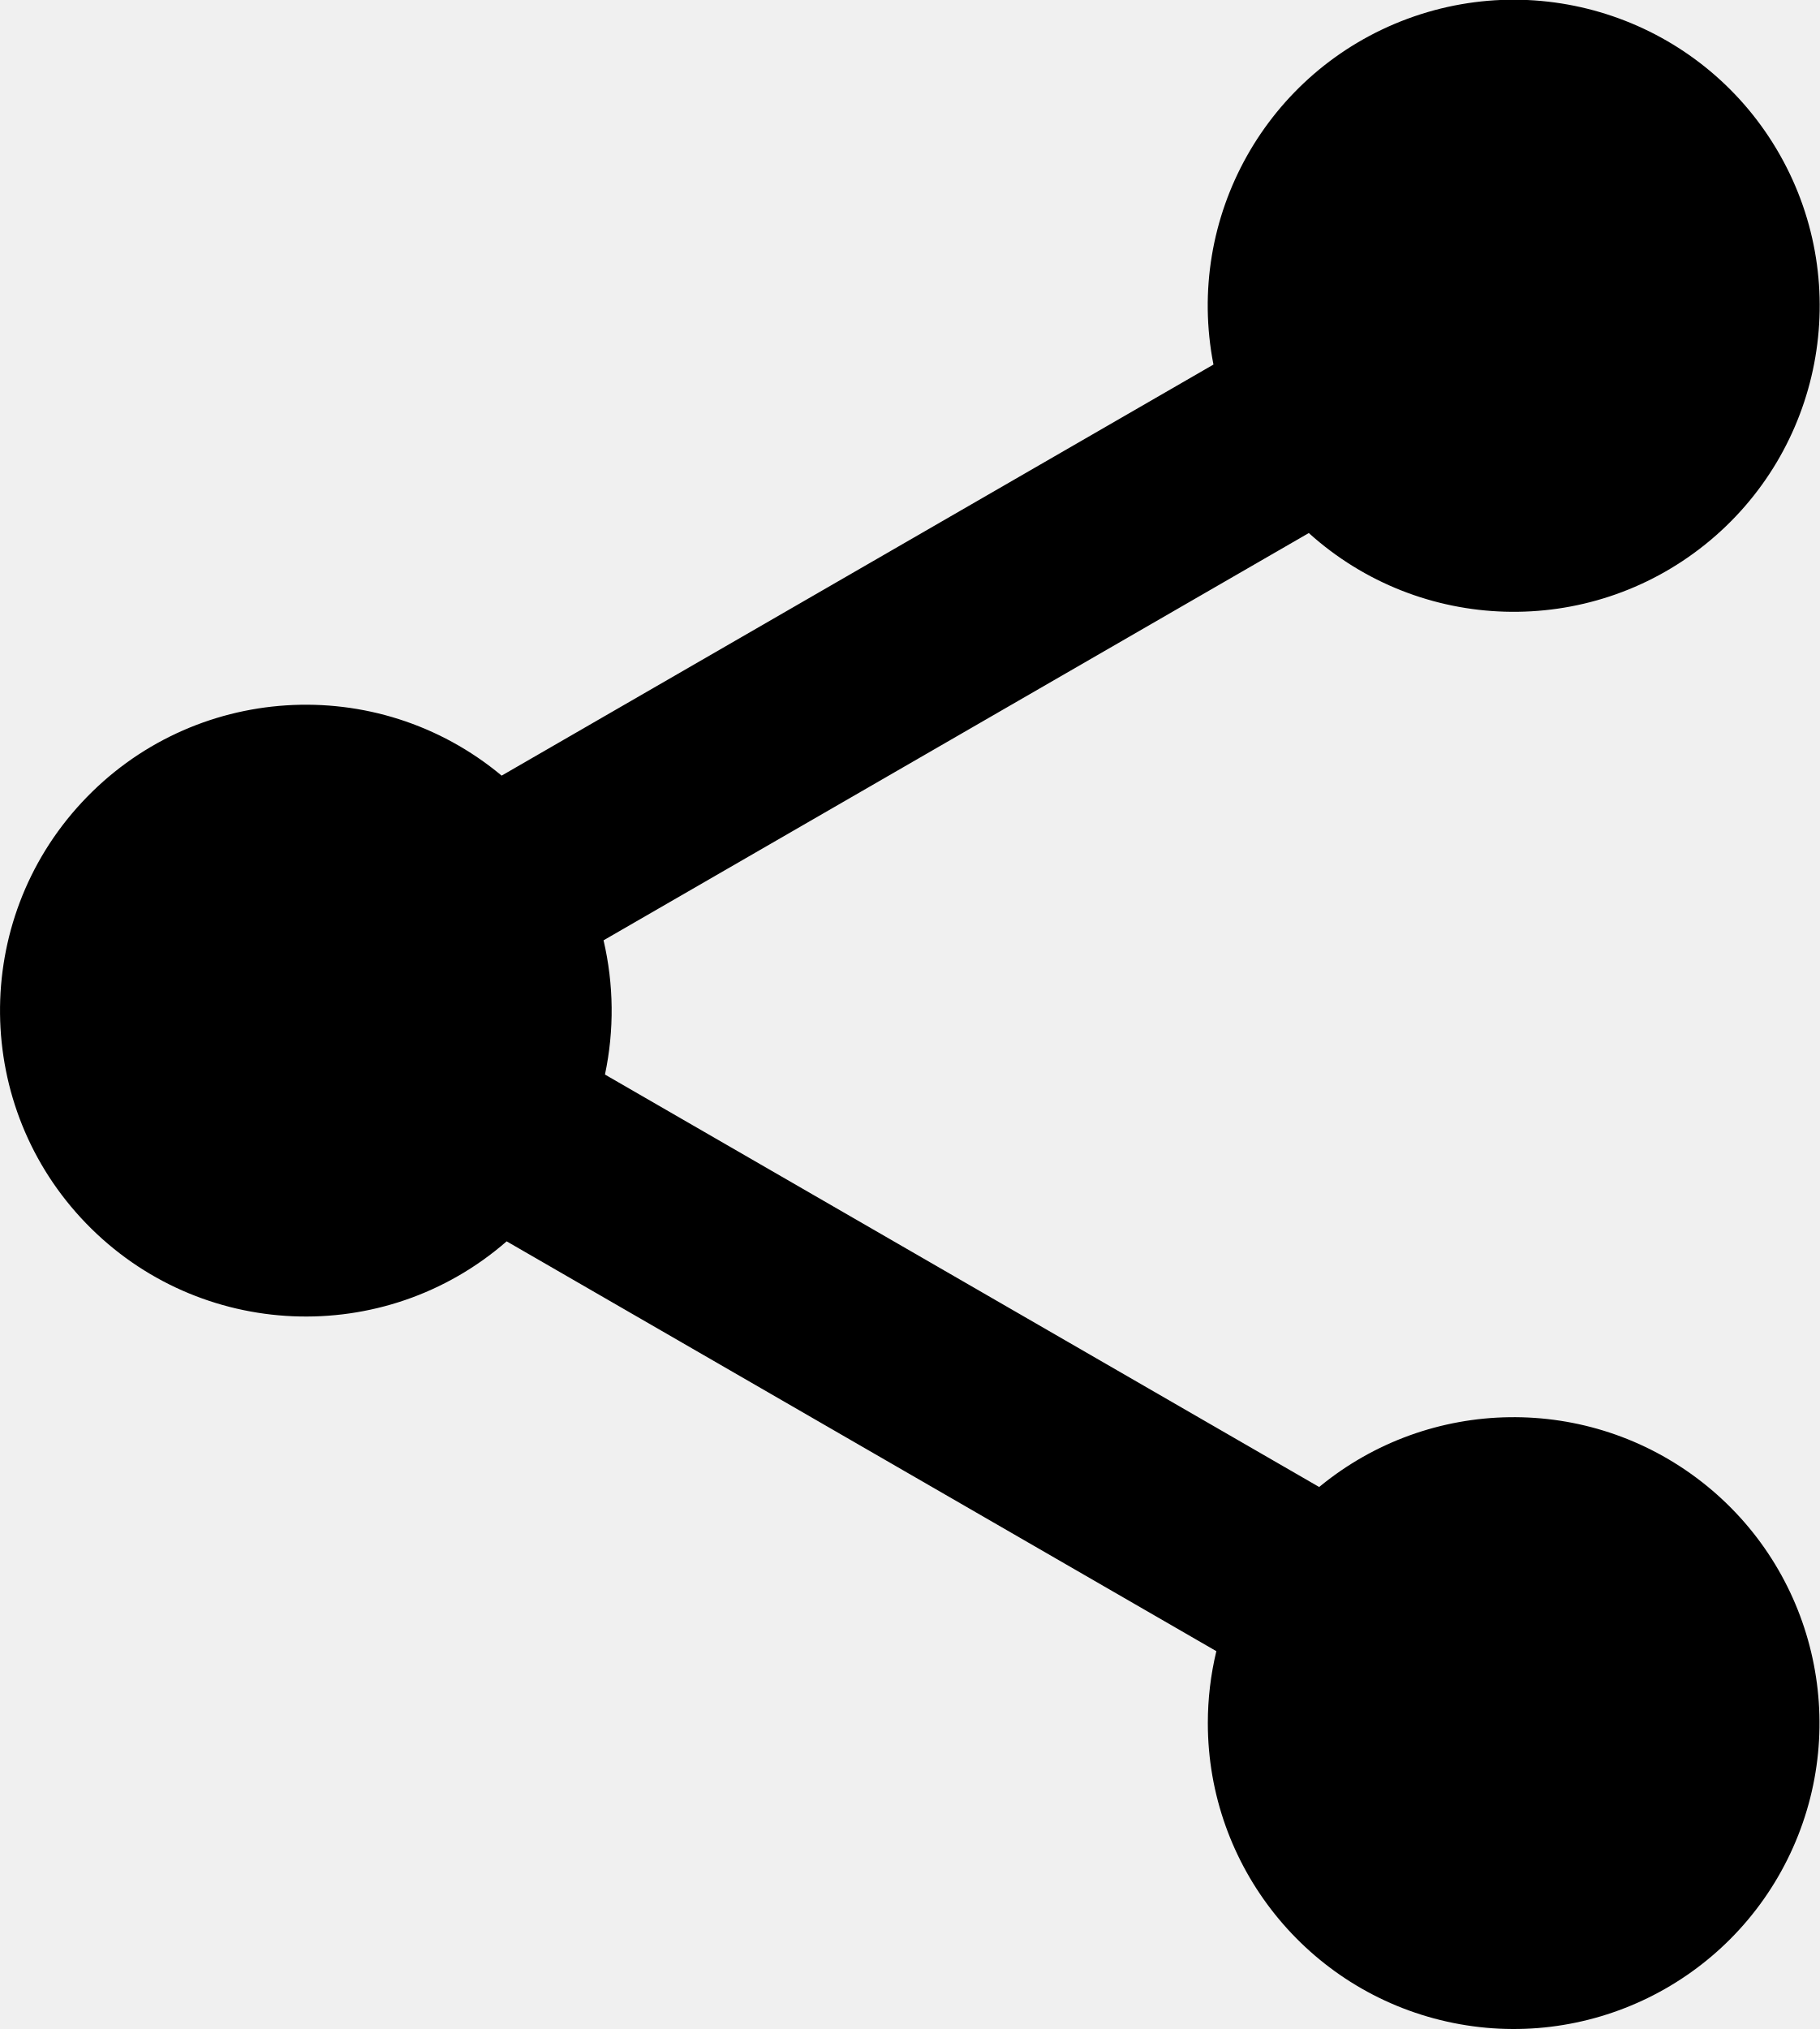
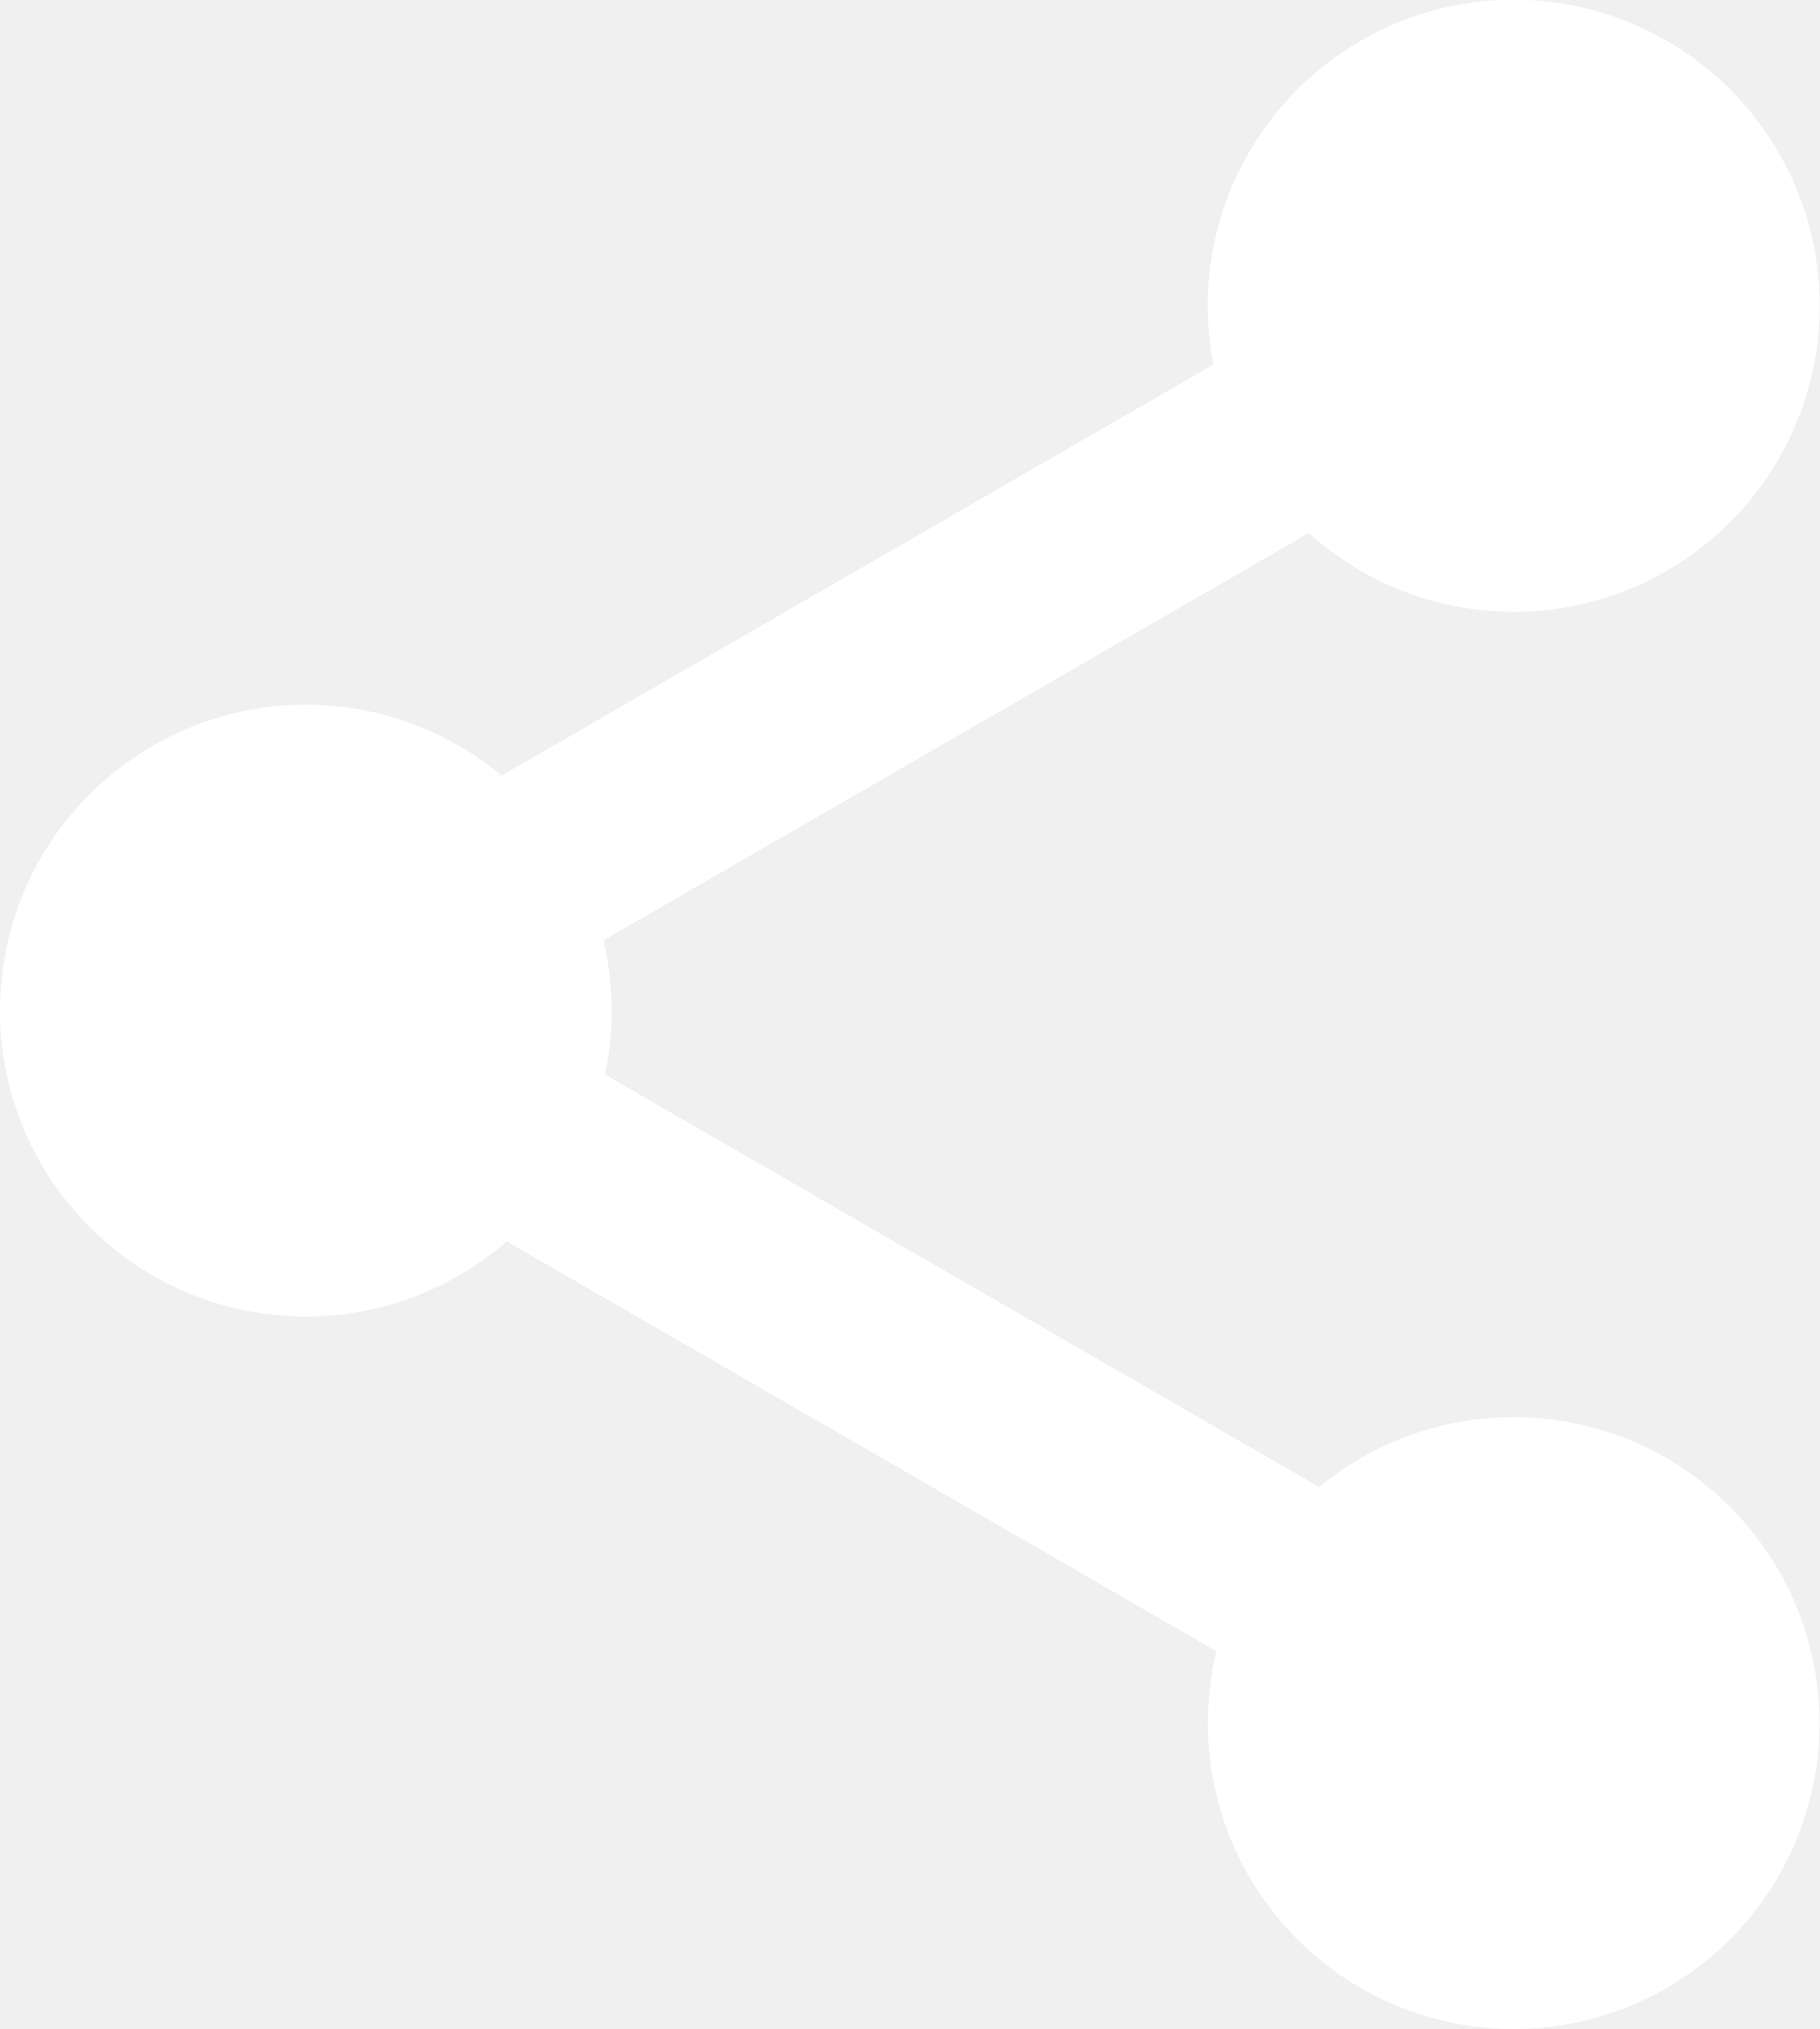
- <svg xmlns="http://www.w3.org/2000/svg" width="235" height="262" viewBox="0 0 235 262">
+ <svg xmlns="http://www.w3.org/2000/svg" fill="#fff" viewBox="0 0 235 262">
  <path id="share_icon" d="M156,222.5a39.589,39.589,0,0,1,1.1-9.288l-91.661-52.92a39.5,39.5,0,1,1-.649-60.137l91.937-53.08A39.517,39.517,0,1,1,169.042,68.83l-91.09,52.591a39.85,39.85,0,0,1,.184,17.334l92.245,53.258A39.5,39.5,0,1,1,156,222.5Z" />
</svg>
